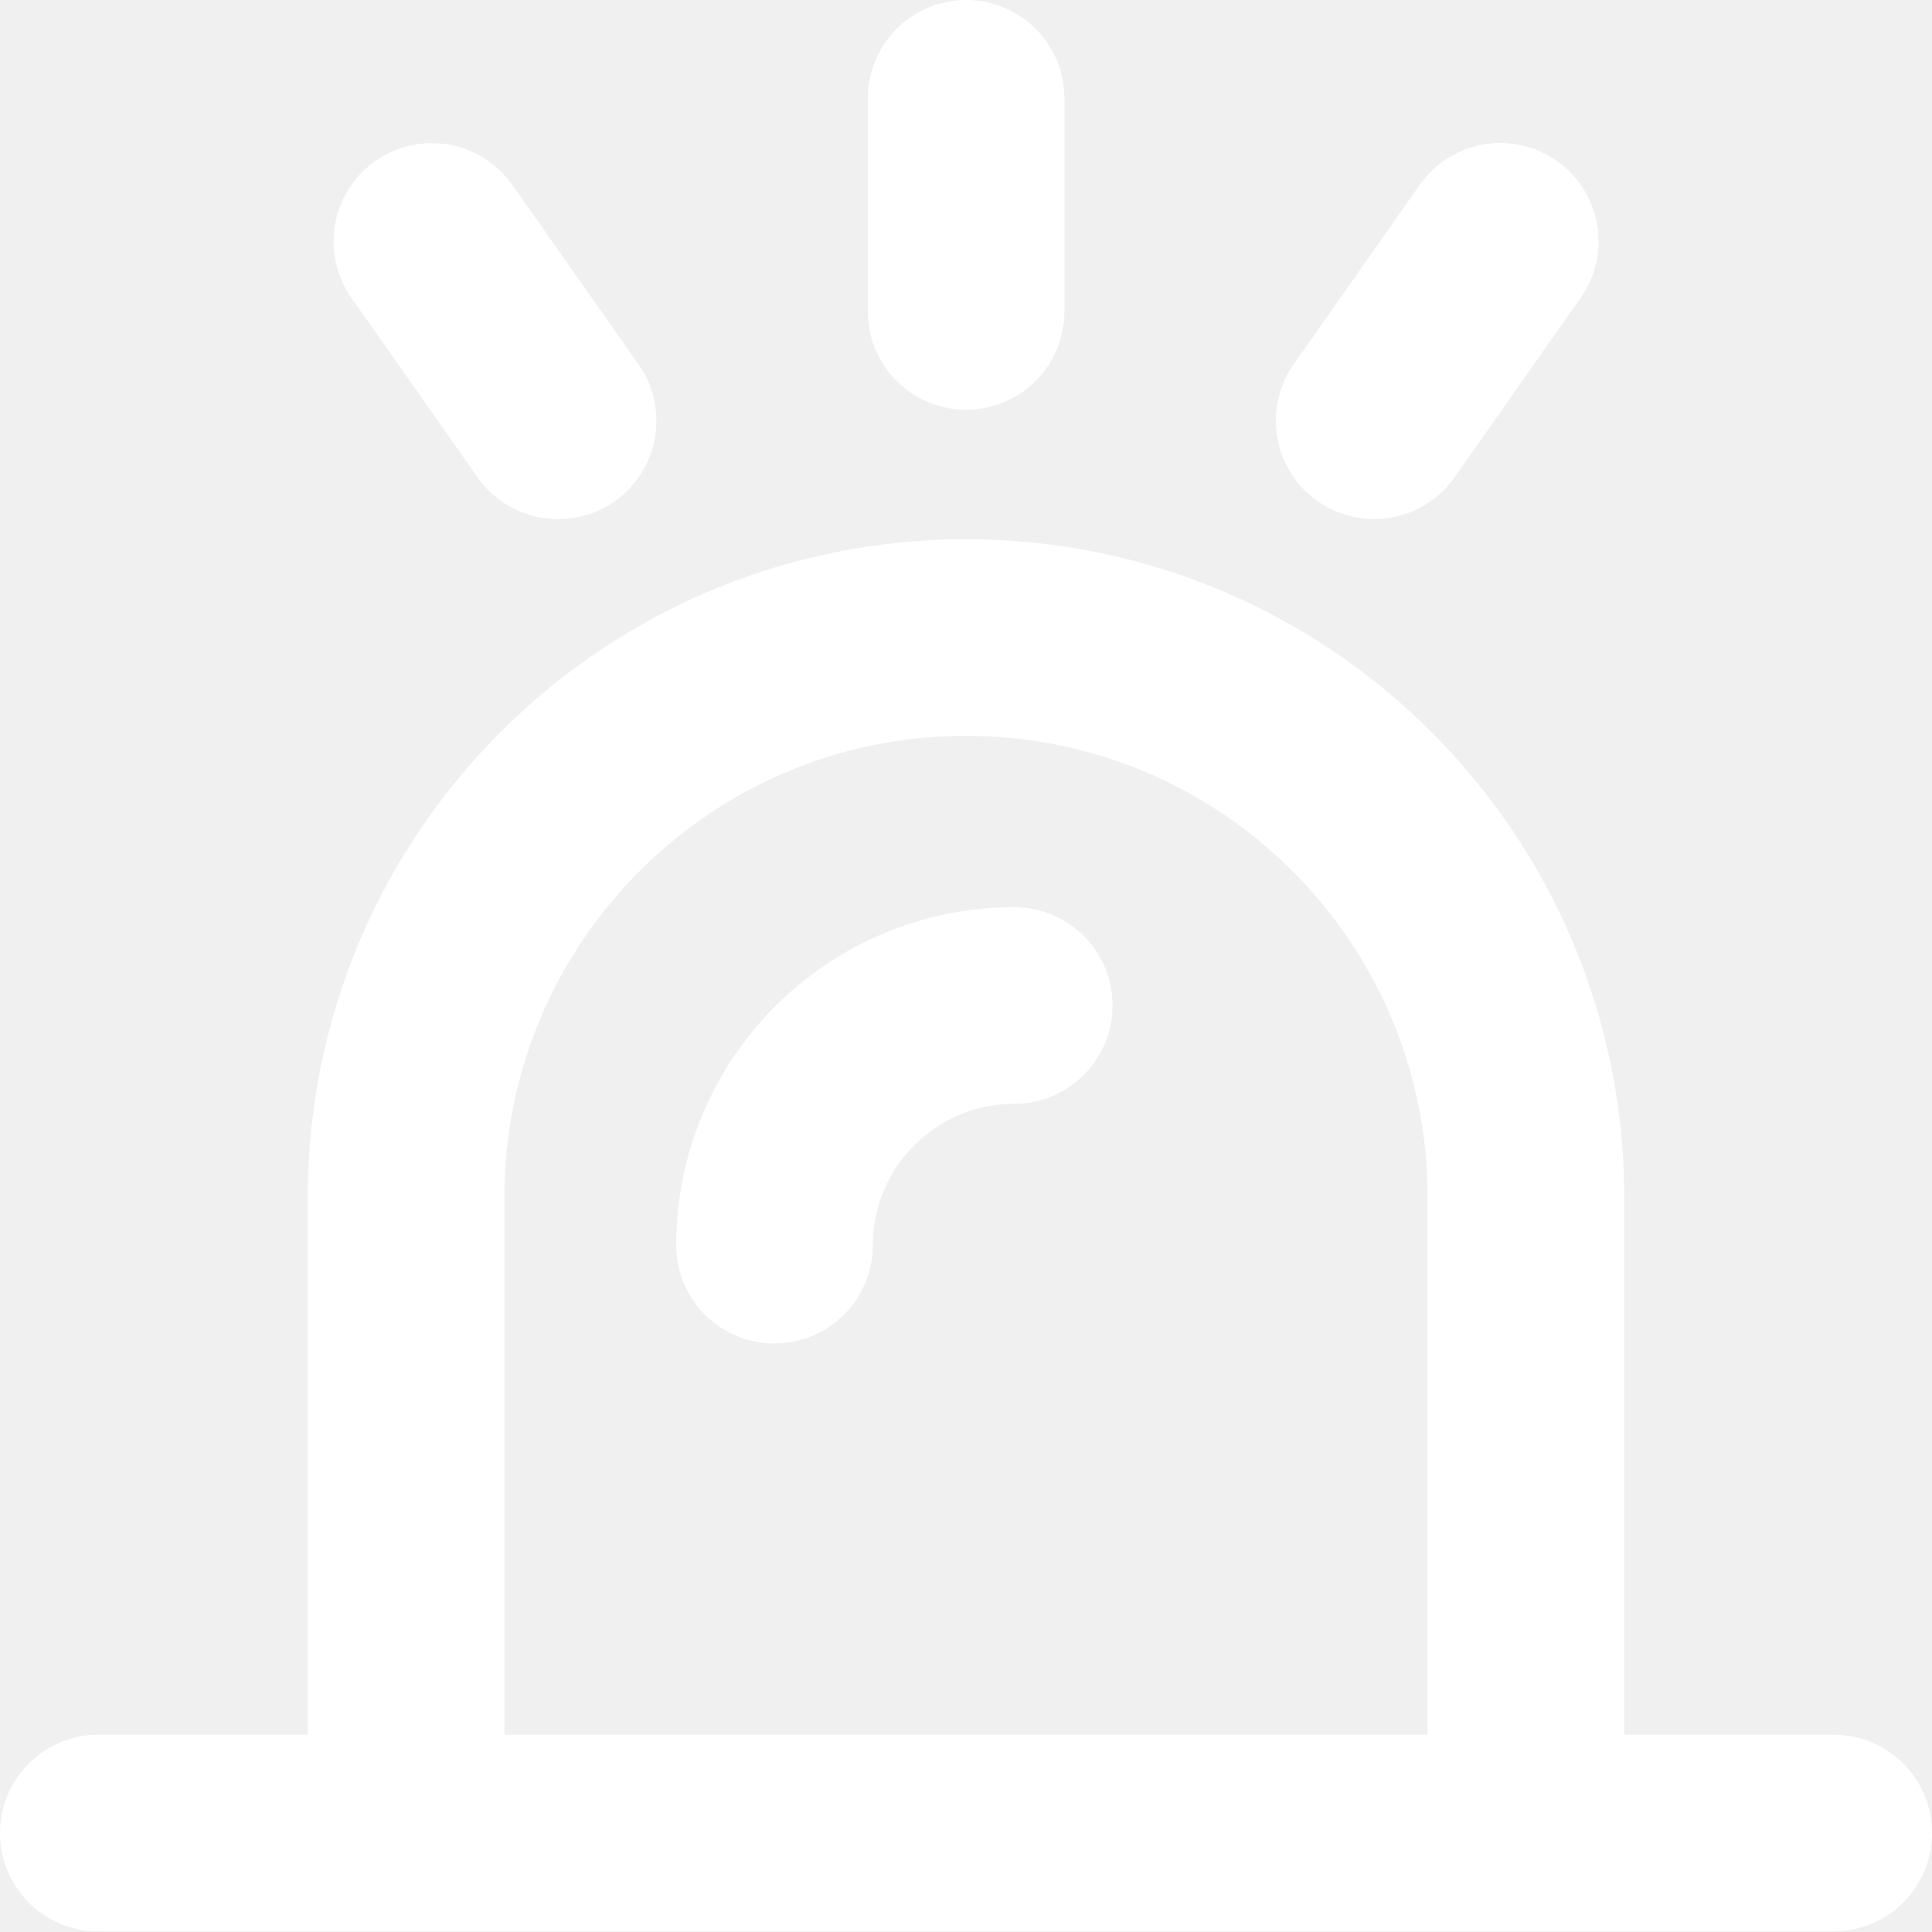
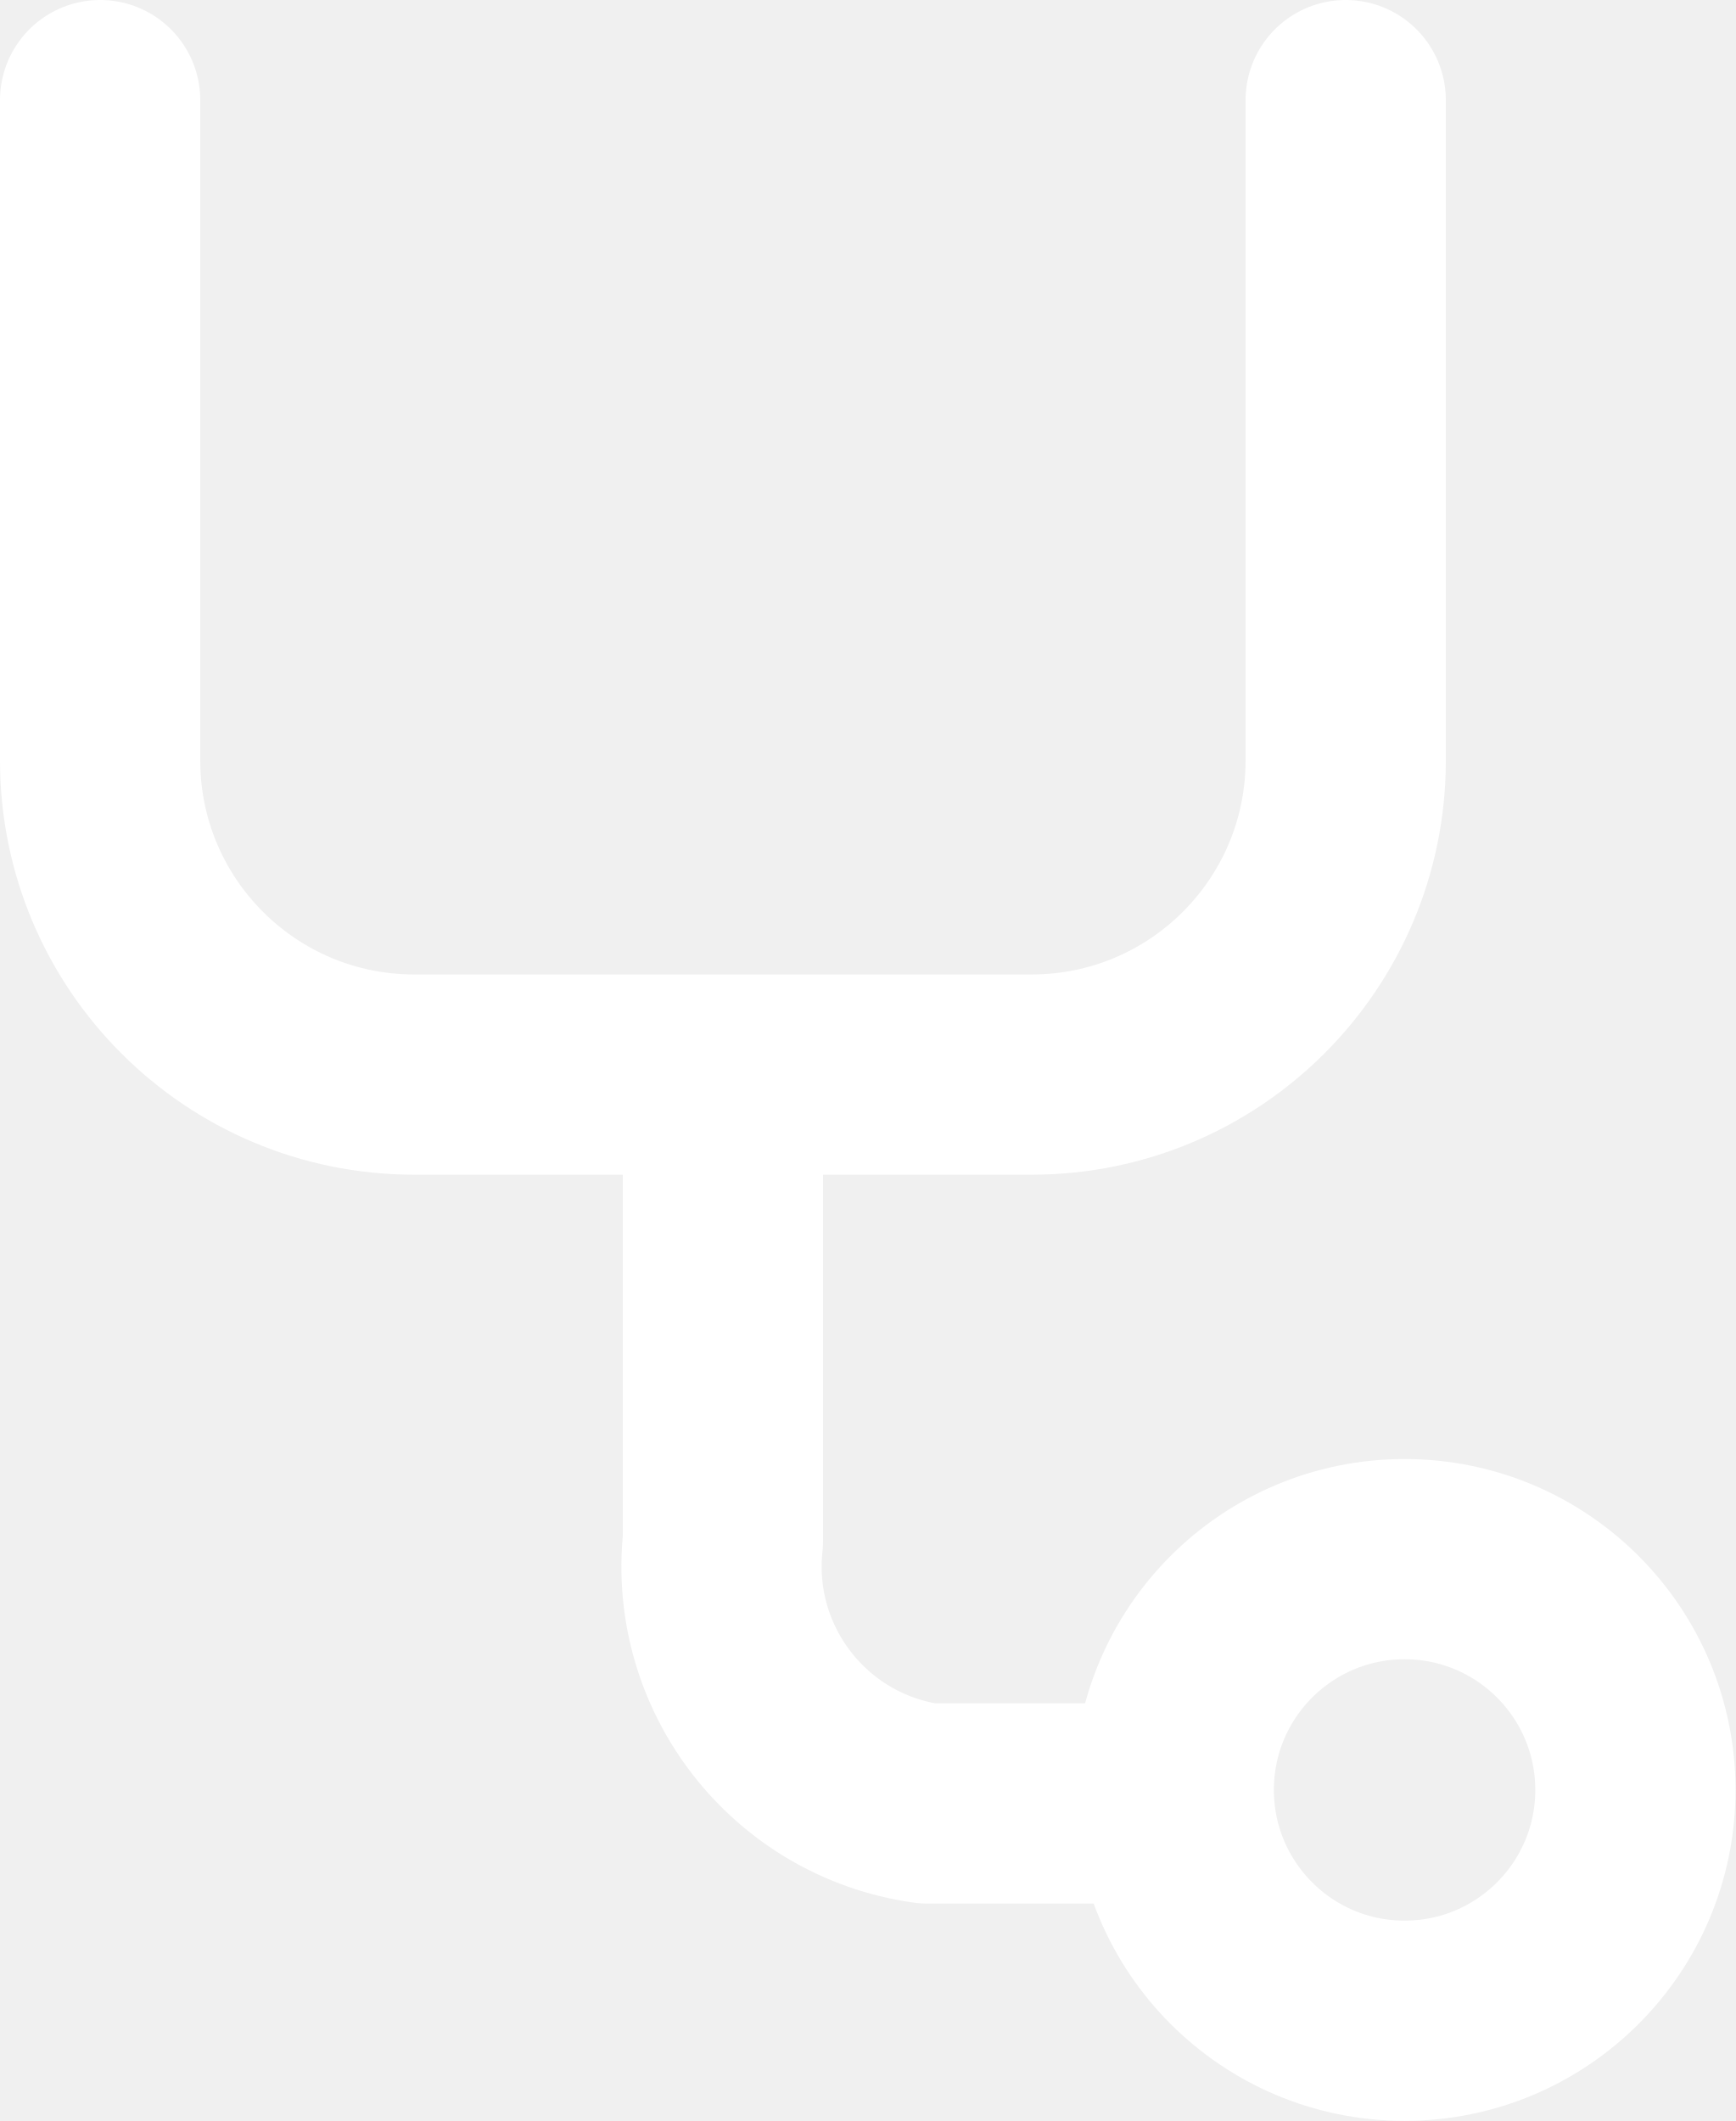
- <svg xmlns="http://www.w3.org/2000/svg" width="14.74" height="14.735" viewBox="0 0 14.74 14.735">
-   <g id="그룹_23" data-name="그룹 23" transform="translate(-0.75 -0.75)">
-     <path id="패스_30" data-name="패스 30" d="M16.784,21.908V17.58a4.272,4.272,0,1,0-8.544,0v4.328" transform="translate(-4.392 -7.694)" fill="none" stroke="#fff" stroke-linecap="round" stroke-linejoin="round" stroke-width="1.5" />
-     <path id="패스_31" data-name="패스 31" d="M15.267,18.5a1.831,1.831,0,0,0-1.829,1.829" transform="translate(-6.779 -10.079)" fill="none" stroke="#fff" stroke-linecap="round" stroke-linejoin="round" stroke-width="1.5" />
-     <line id="선_21" data-name="선 21" y2="1.626" transform="translate(8.121 1.5)" fill="none" stroke="#fff" stroke-linecap="round" stroke-linejoin="round" stroke-width="1.5" />
-     <line id="선_22" data-name="선 22" x2="0.963" y2="1.369" transform="translate(4.045 2.592)" fill="none" stroke="#fff" stroke-linecap="round" stroke-linejoin="round" stroke-width="1.5" />
-     <line id="선_23" data-name="선 23" y1="1.369" x2="0.962" transform="translate(11.234 2.591)" fill="none" stroke="#fff" stroke-linecap="round" stroke-linejoin="round" stroke-width="1.5" />
-     <line id="선_24" data-name="선 24" x2="13.24" transform="translate(1.5 14.735)" fill="none" stroke="#fff" stroke-linecap="round" stroke-linejoin="round" stroke-width="1.5" />
+ <svg xmlns="http://www.w3.org/2000/svg" width="13" height="15.889" viewBox="0 0 13 15.889">
+   <g id="그룹_134" data-name="그룹 134" transform="translate(0.75 0.75)">
+     <path id="패스_49" data-name="패스 49" d="M10.83,1.5V6.448A2.353,2.353,0,0,1,8.478,8.8H3.853A2.353,2.353,0,0,1,1.5,6.448V1.5" transform="translate(-1.5 -1.5)" fill="none" stroke="#fff" stroke-linecap="round" stroke-linejoin="round" stroke-width="1.5" />
+     <path id="패스_50" data-name="패스 50" d="M13.37,20.513v3.32A1.793,1.793,0,0,0,14.9,25.8h1.525" transform="translate(-8.705 -13.04)" fill="none" stroke="#fff" stroke-linecap="round" stroke-linejoin="round" stroke-width="1.5" />
+     <path id="패스_51" data-name="패스 51" d="M25.419,31.04a1.729,1.729,0,1,1-1.729-1.729A1.729,1.729,0,0,1,25.419,31.04Z" transform="translate(-13.919 -18.381)" fill="none" stroke="#fff" stroke-linecap="round" stroke-linejoin="round" stroke-width="1.5" />
  </g>
</svg>
